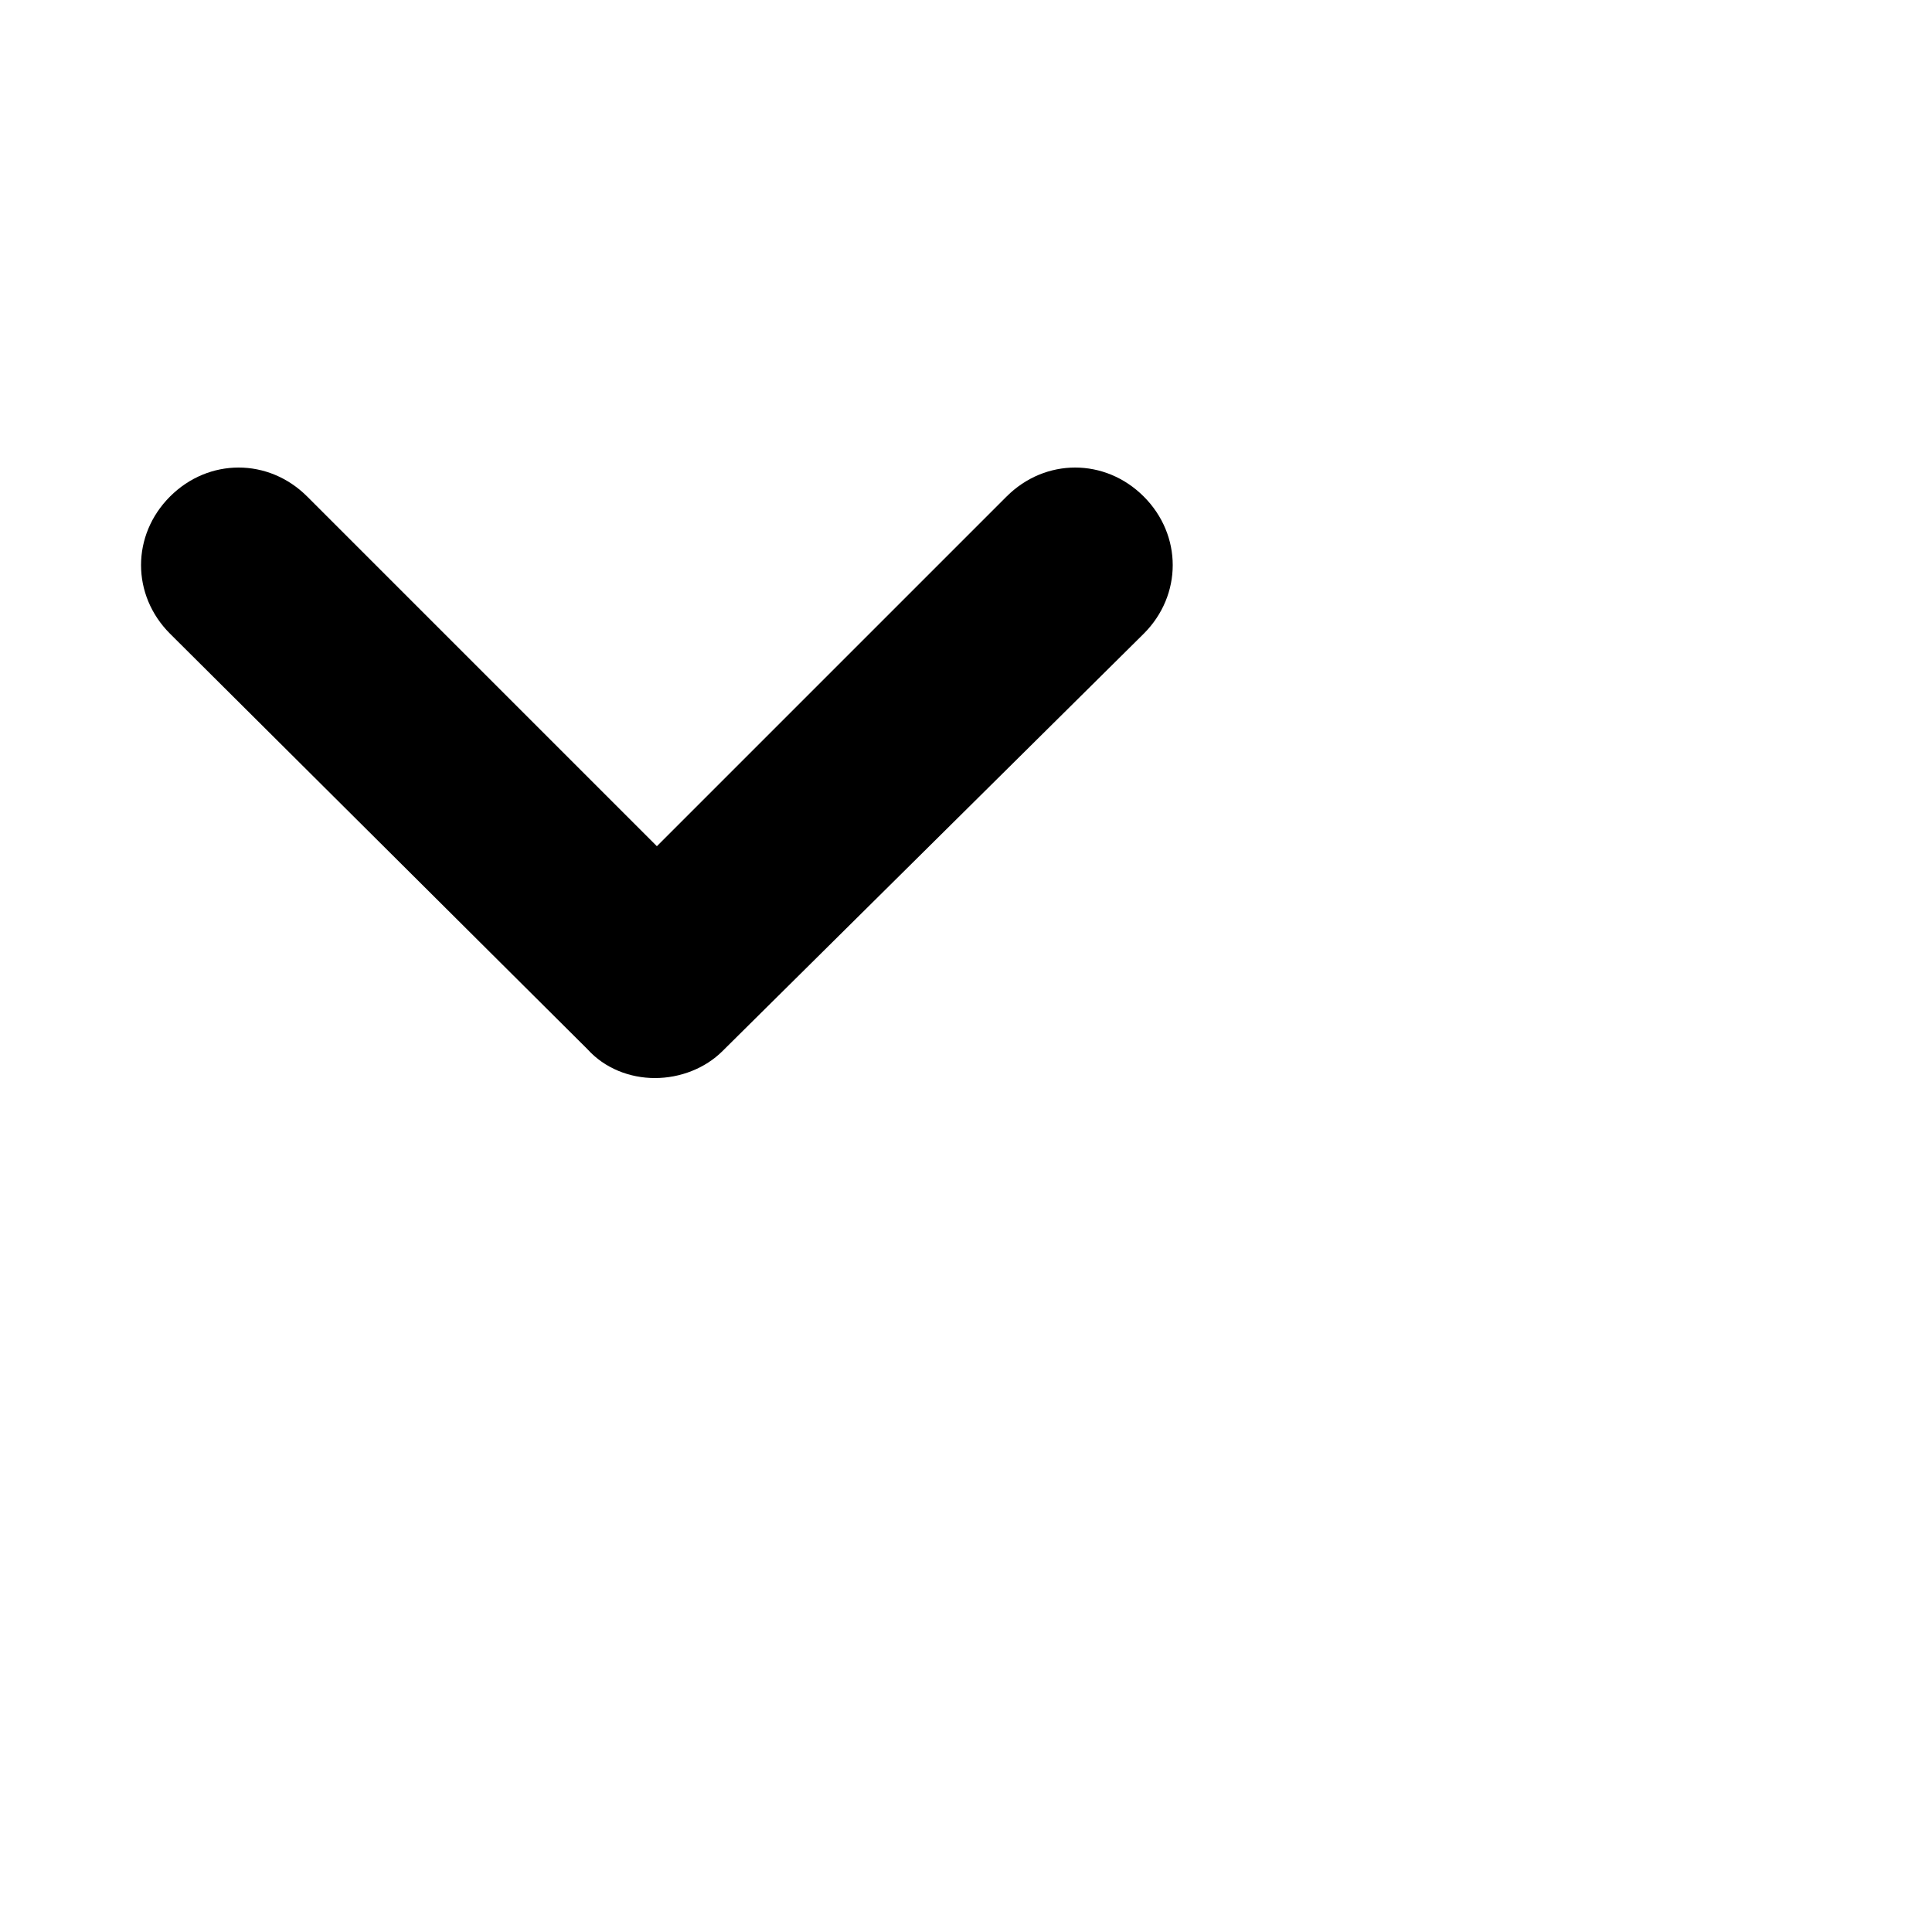
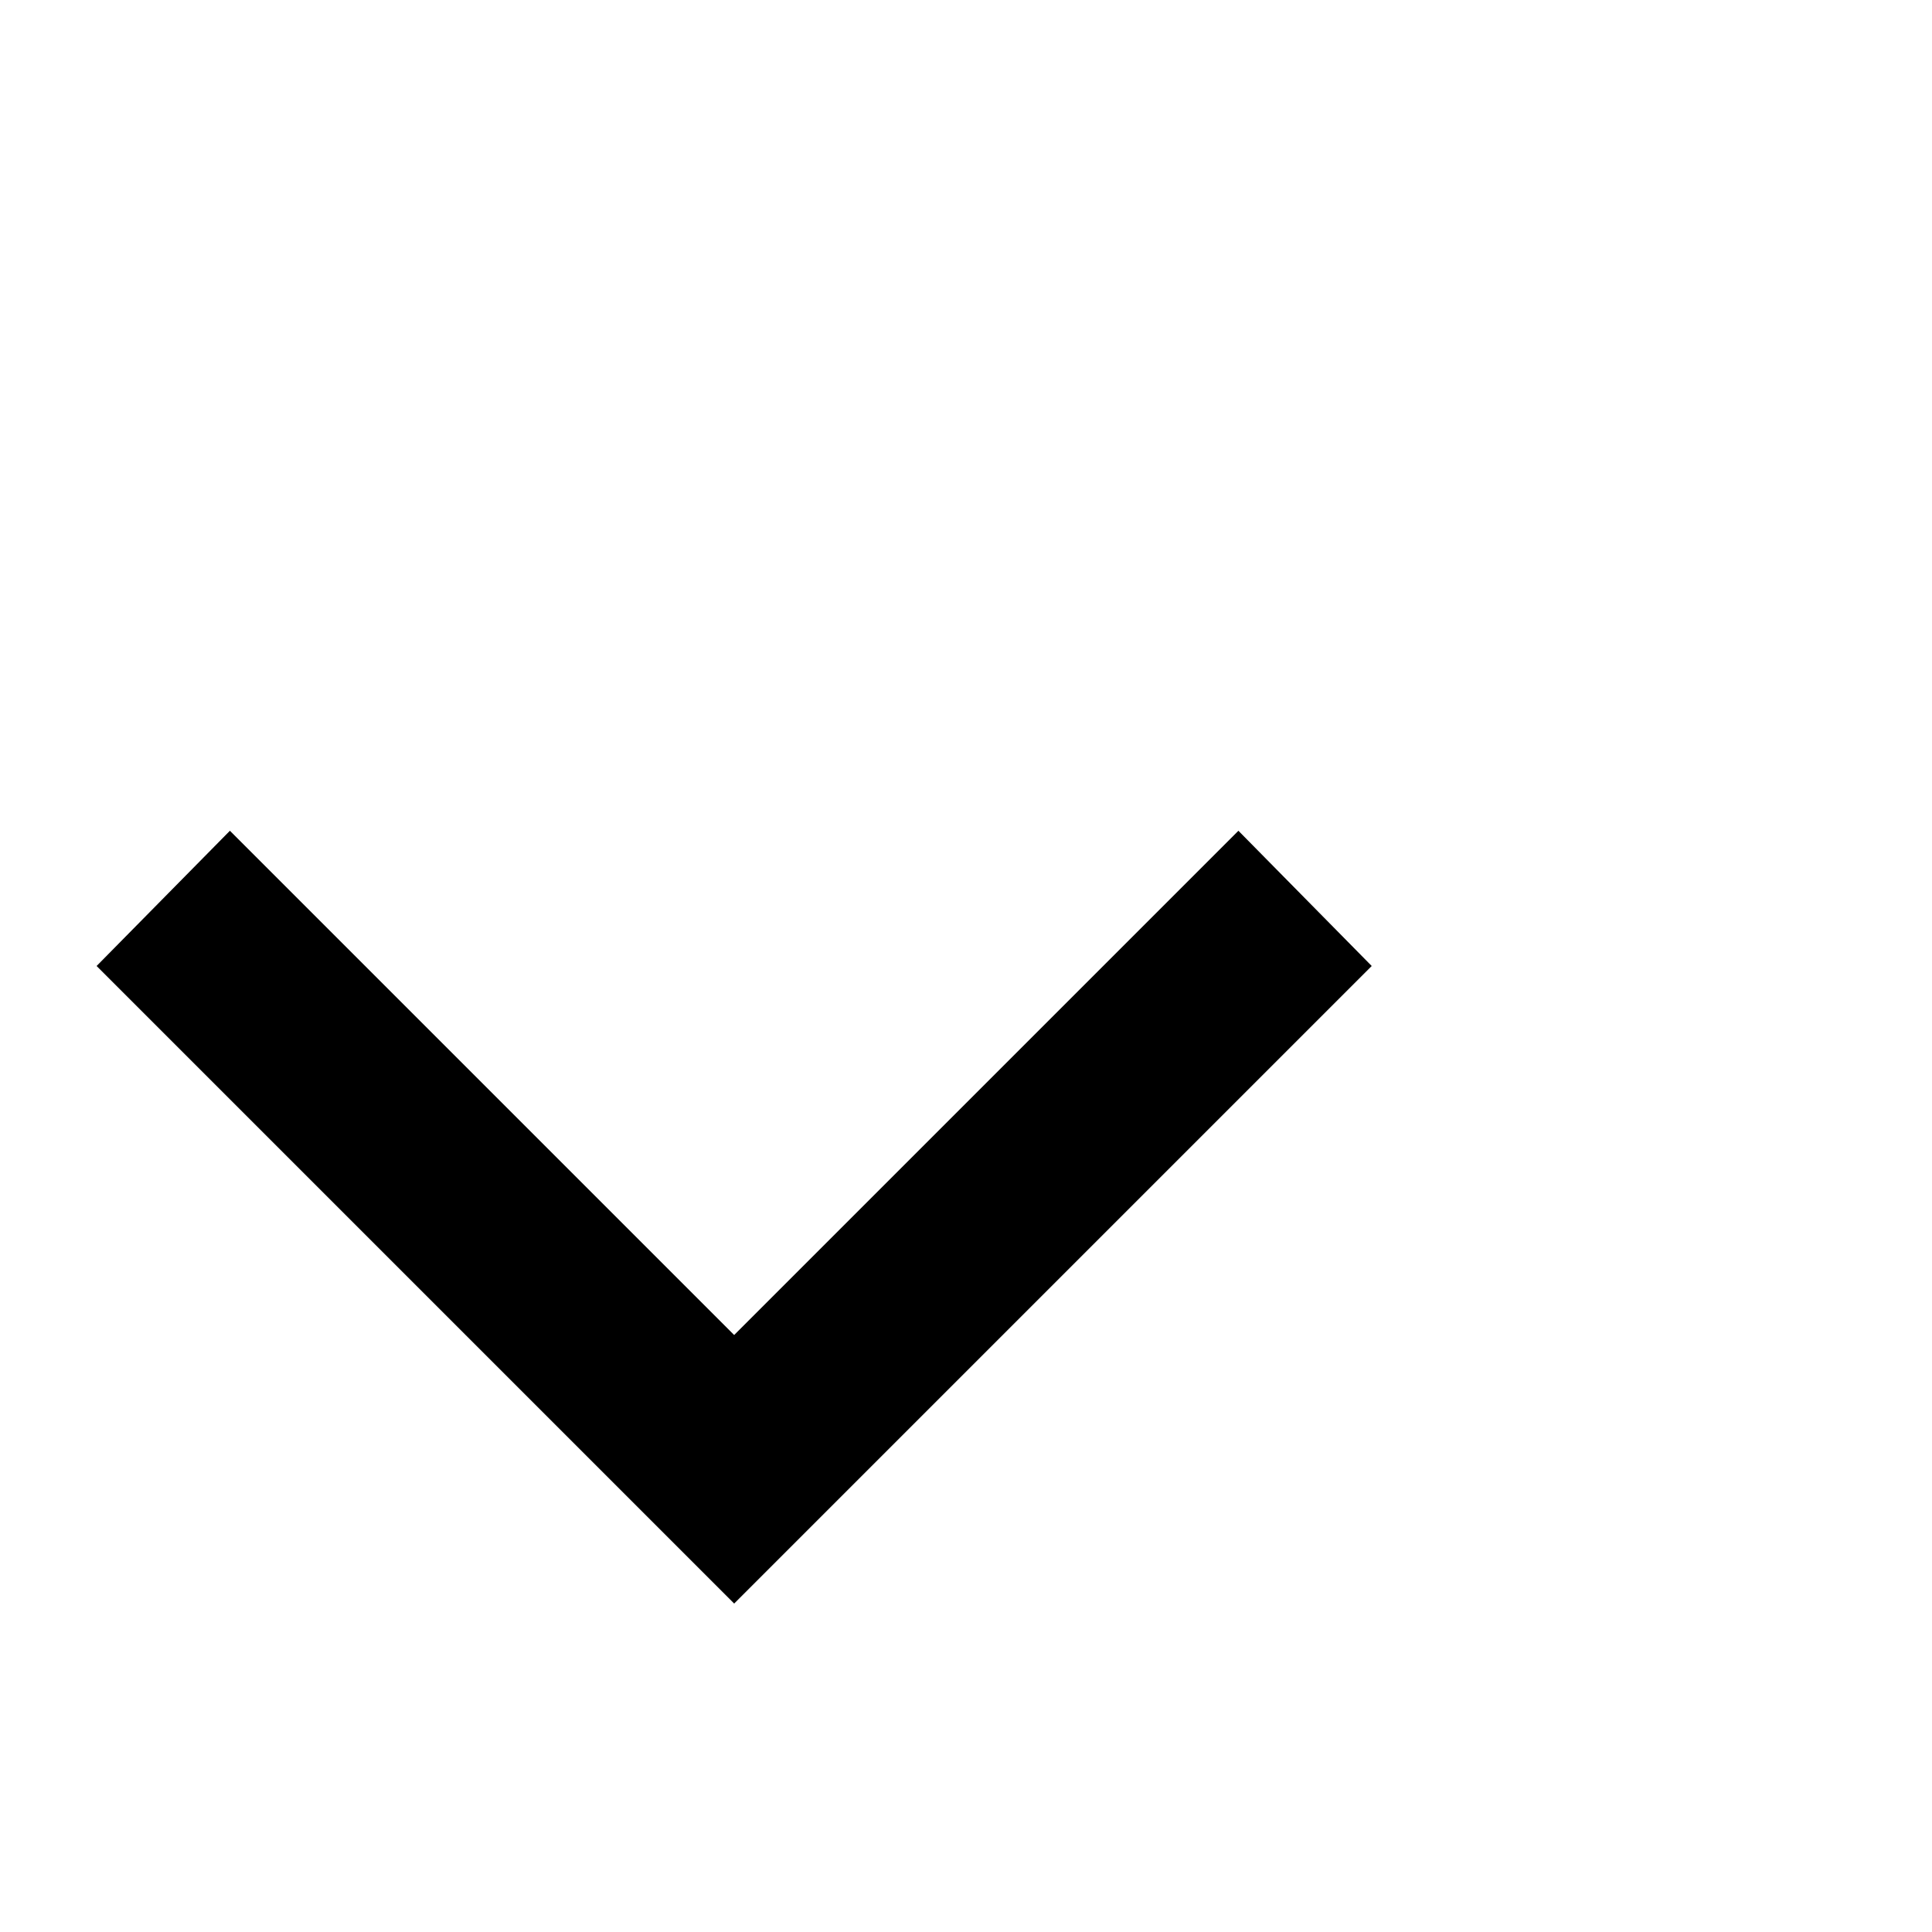
<svg xmlns="http://www.w3.org/2000/svg" version="1.1" id="Layer_1" x="0px" y="0px" width="100px" height="100px" viewBox="0 0 100 100" style="enable-background:new 0 0 100 100;" xml:space="preserve">
  <g>
-     <path d="M33.9,55.8c-1.3,0-2.6-0.5-3.5-1.5L8.8,32.8c-2-2-2-5.1,0-7.1s5.1-2,7.1,0L34,43.8l18.1-18.1c2-2,5.1-2,7.1,0s2,5.1,0,7.1   L37.4,54.4C36.5,55.3,35.2,55.8,33.9,55.8z" />
+     <polygon points="38,83 5,50 11.9,43 38,69.1 64.1,43 71,50  " />
  </g>
</svg>
